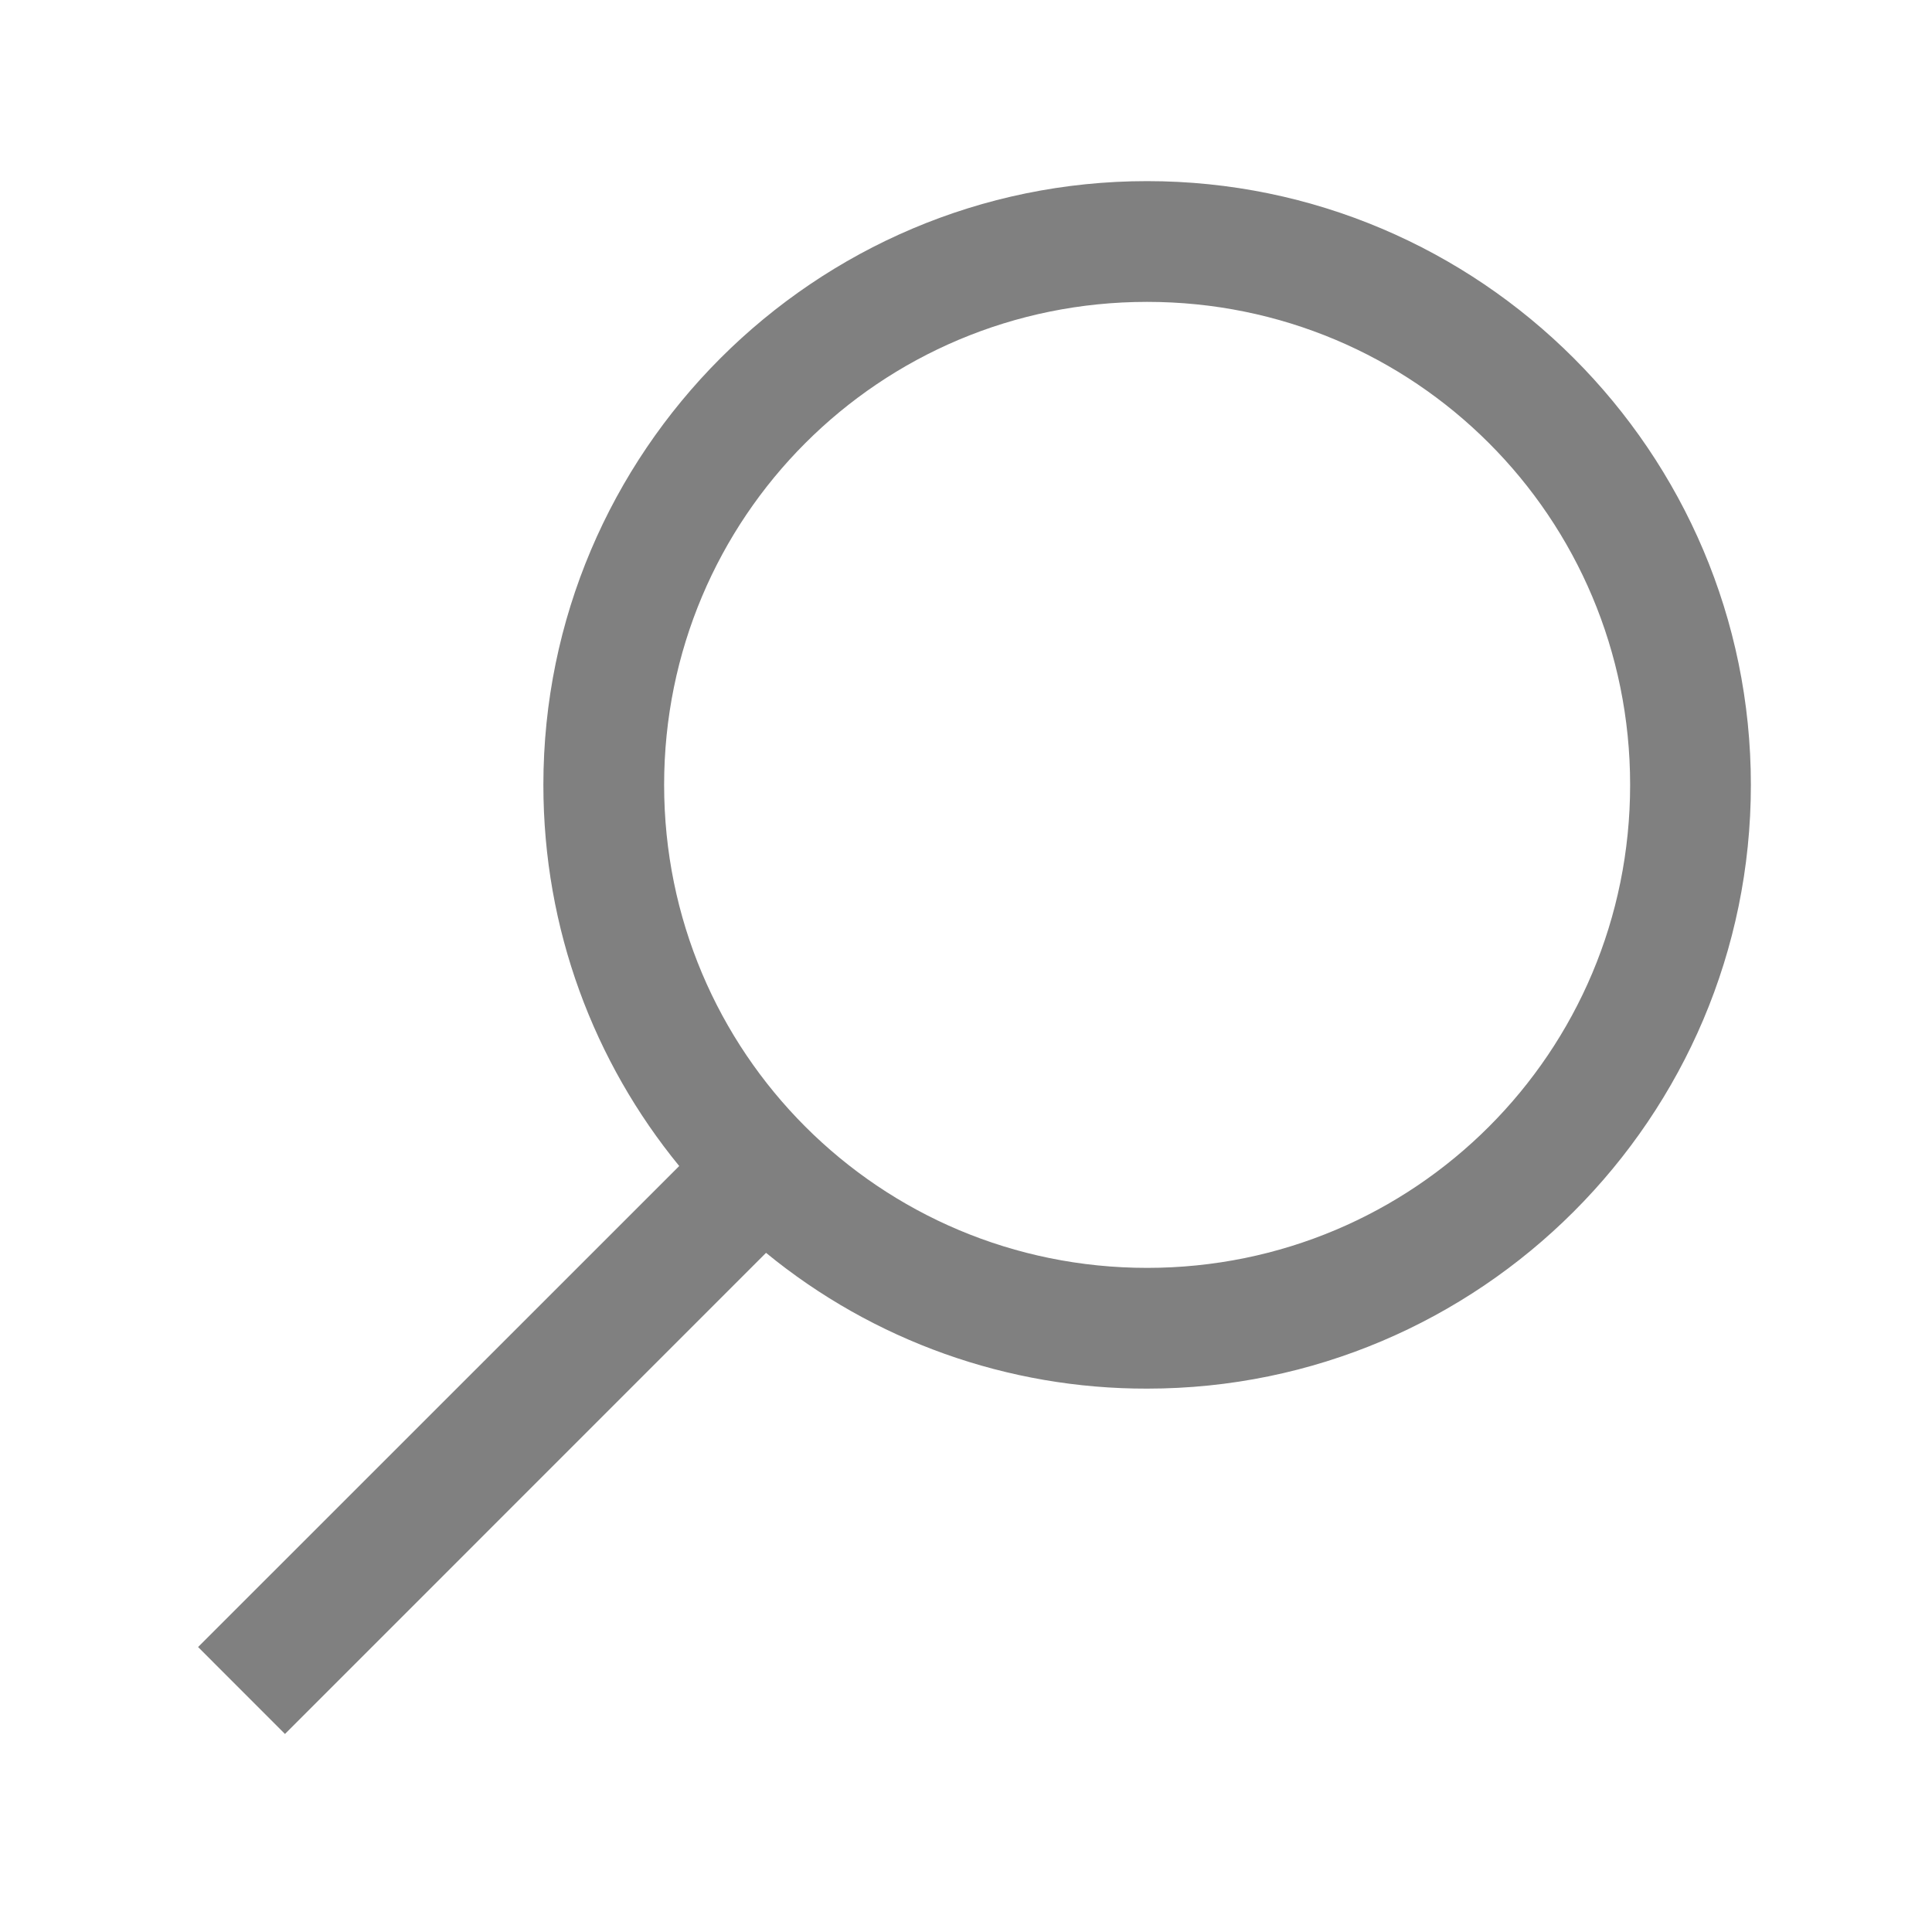
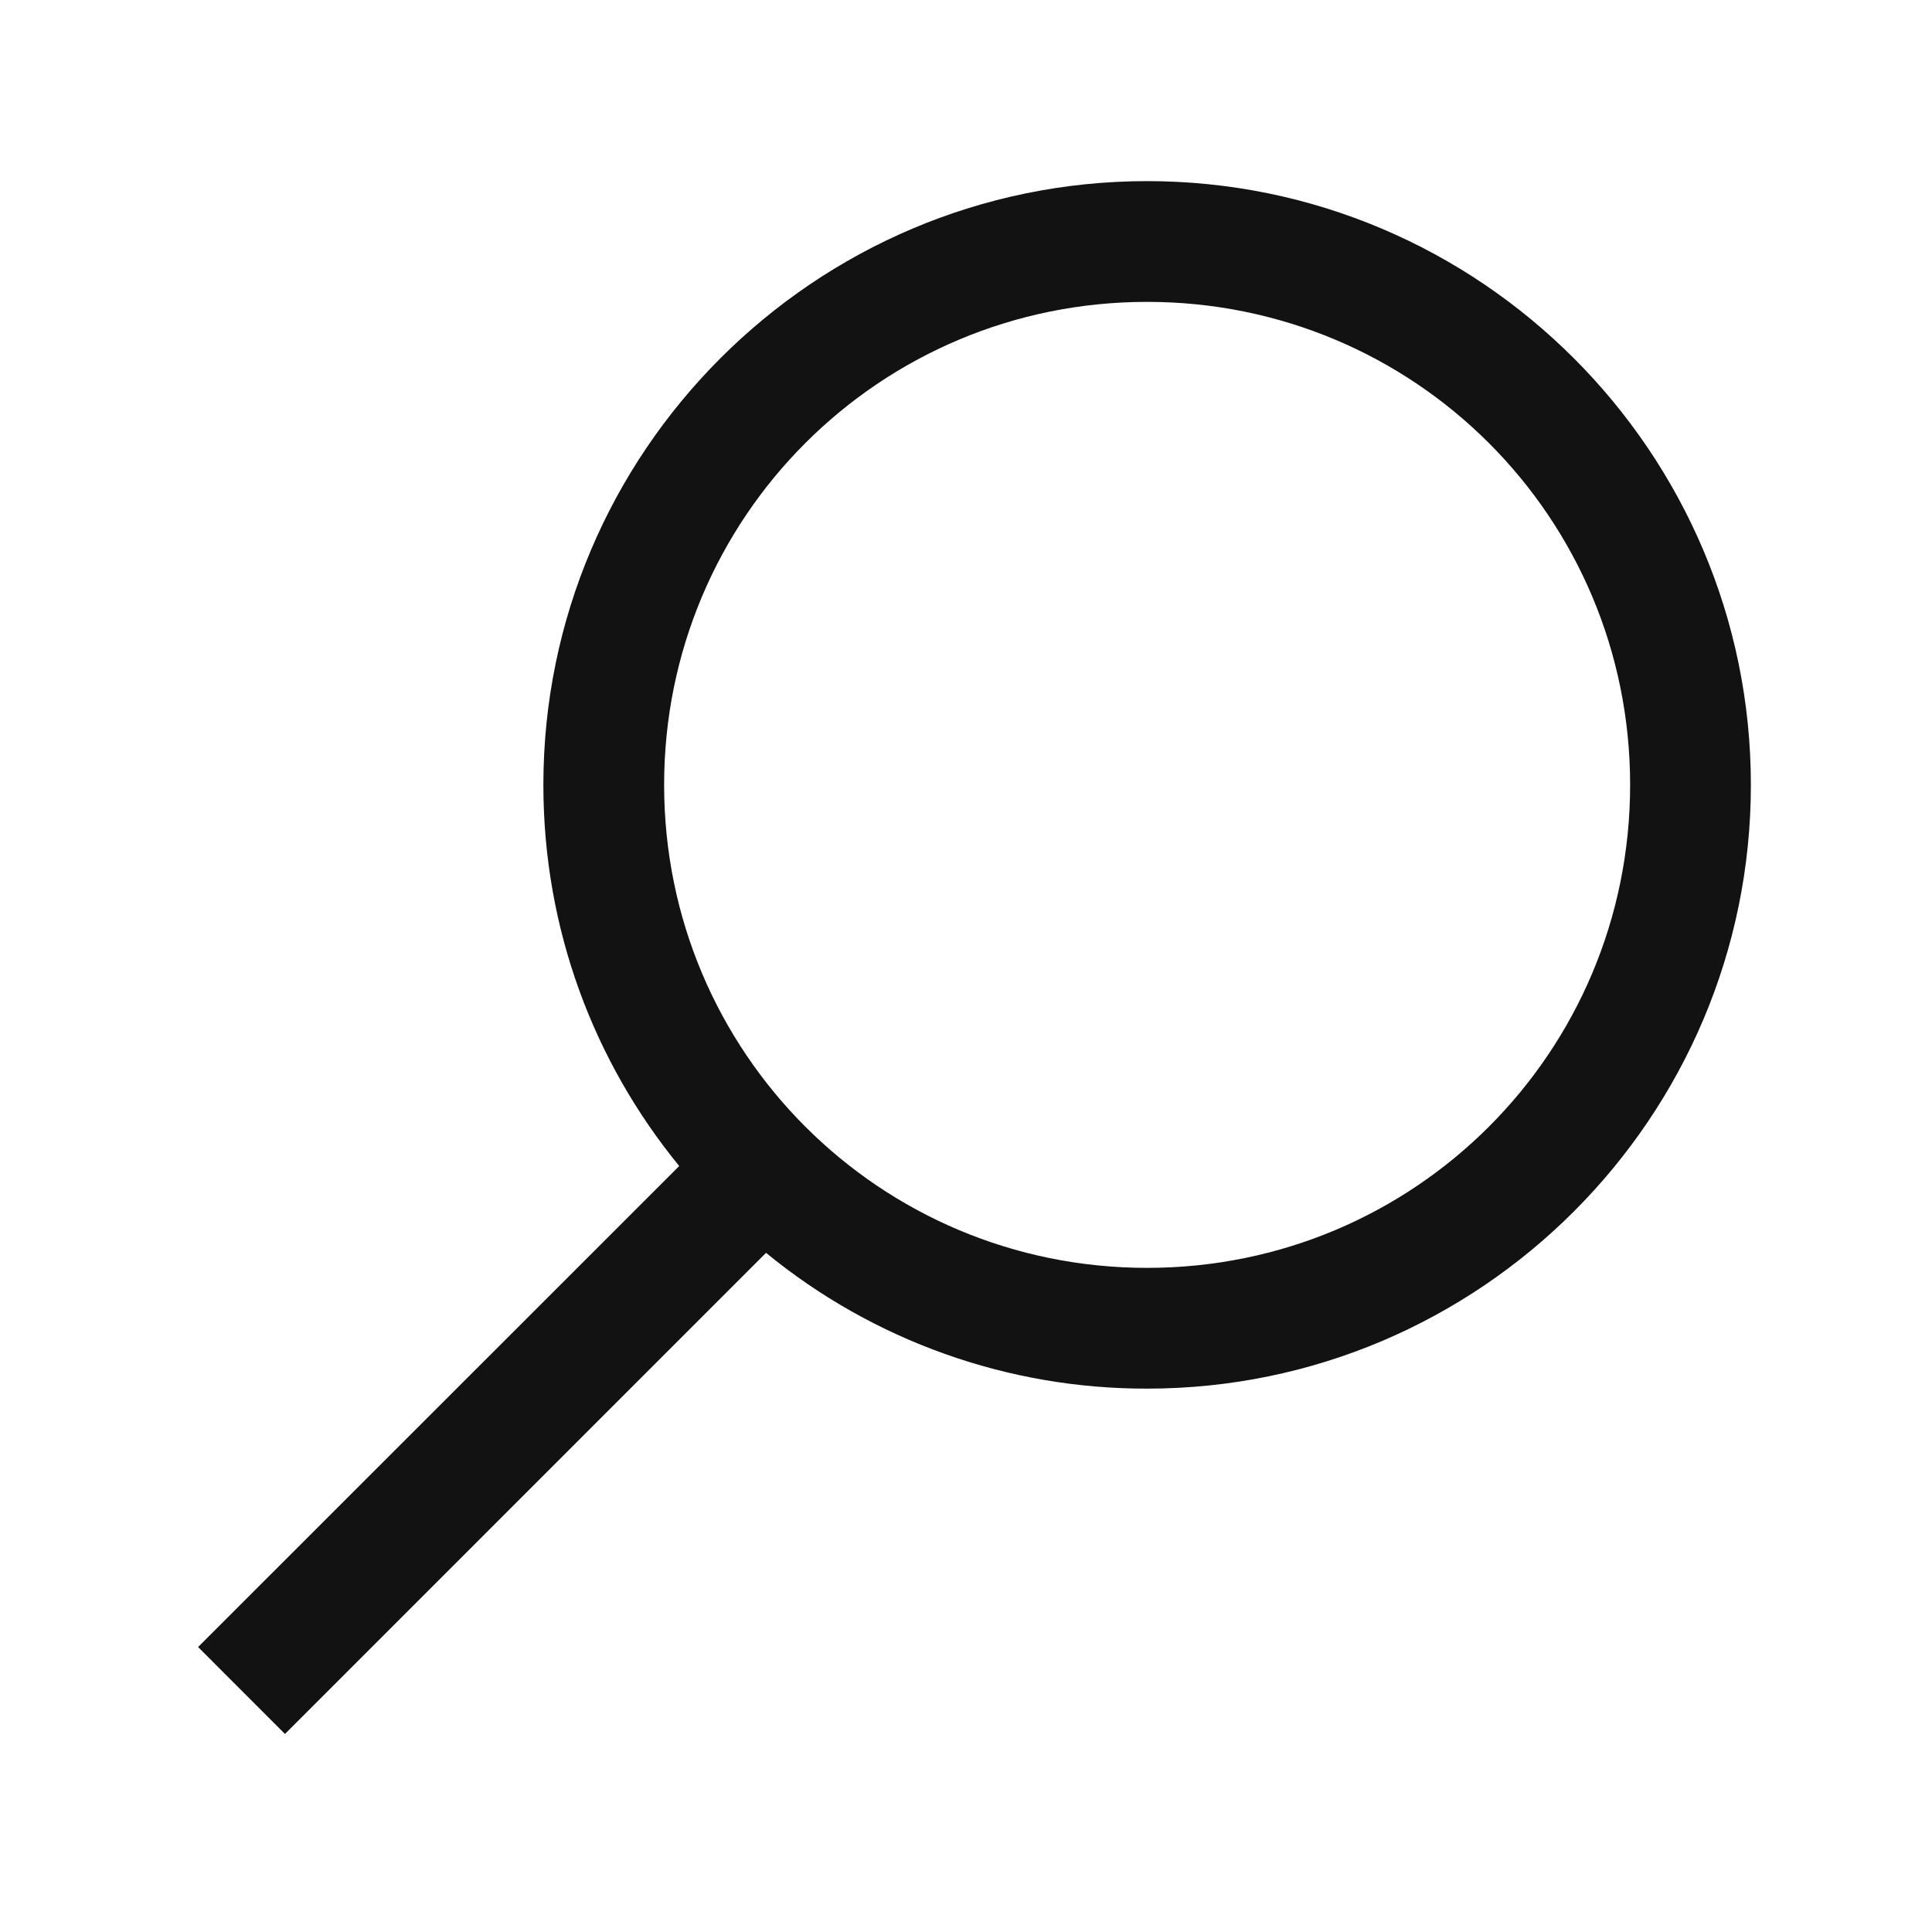
<svg xmlns="http://www.w3.org/2000/svg" width="32" height="32" viewBox="0 0 32 32" version="1.1" id="svg1">
  <defs id="defs1" />
-   <path fill="currentColor" d="M19 3C13.488 3 9 7.488 9 13c0 2.395.84 4.59 2.25 6.313L3.281 27.28l1.439 1.44l7.968-7.969A9.92 9.92 0 0 0 19 23c5.512 0 10-4.488 10-10S24.512 3 19 3m0 2c4.43 0 8 3.57 8 8s-3.57 8-8 8s-8-3.57-8-8s3.57-8 8-8" id="path1" style="fill:#808080;fill-opacity:1" />
+   <path fill="currentColor" d="M19 3C13.488 3 9 7.488 9 13c0 2.395.84 4.59 2.25 6.313L3.281 27.28l1.439 1.44l7.968-7.969A9.92 9.92 0 0 0 19 23c5.512 0 10-4.488 10-10S24.512 3 19 3m0 2c4.43 0 8 3.57 8 8s-3.57 8-8 8s-8-3.57-8-8s3.57-8 8-8" id="path1" style="fill:#121212;fill-opacity:1" />
</svg>
